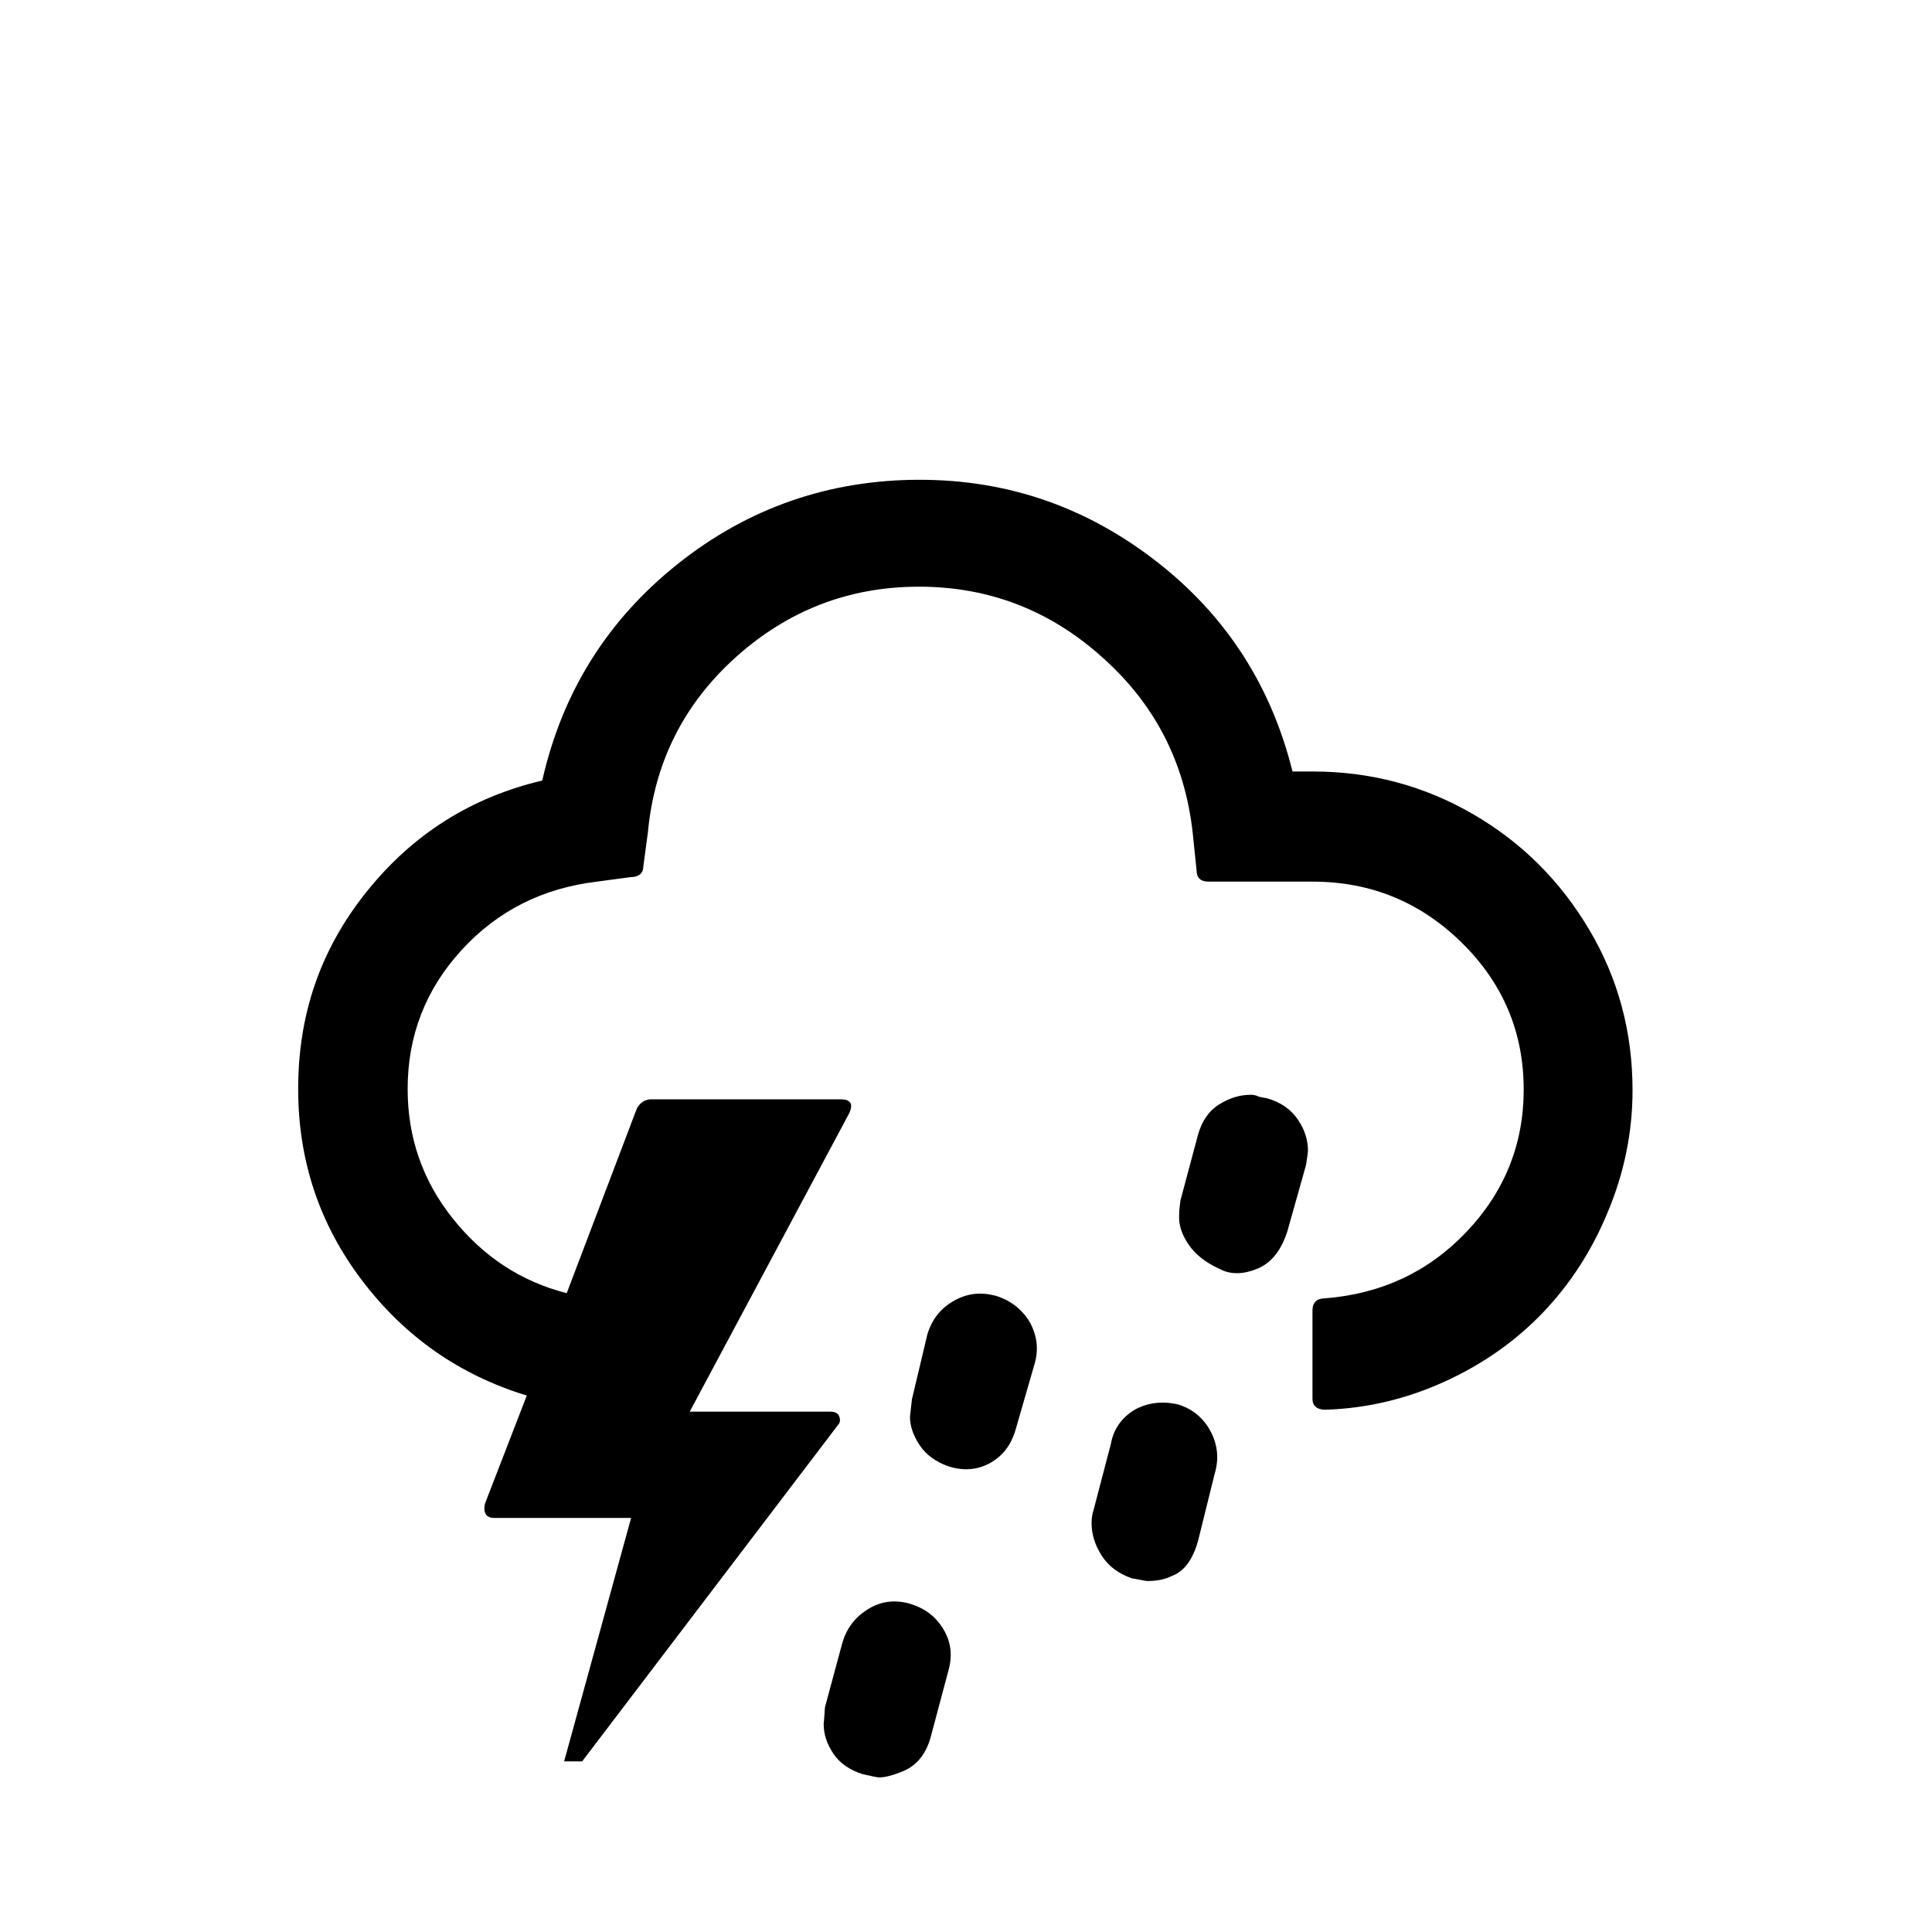
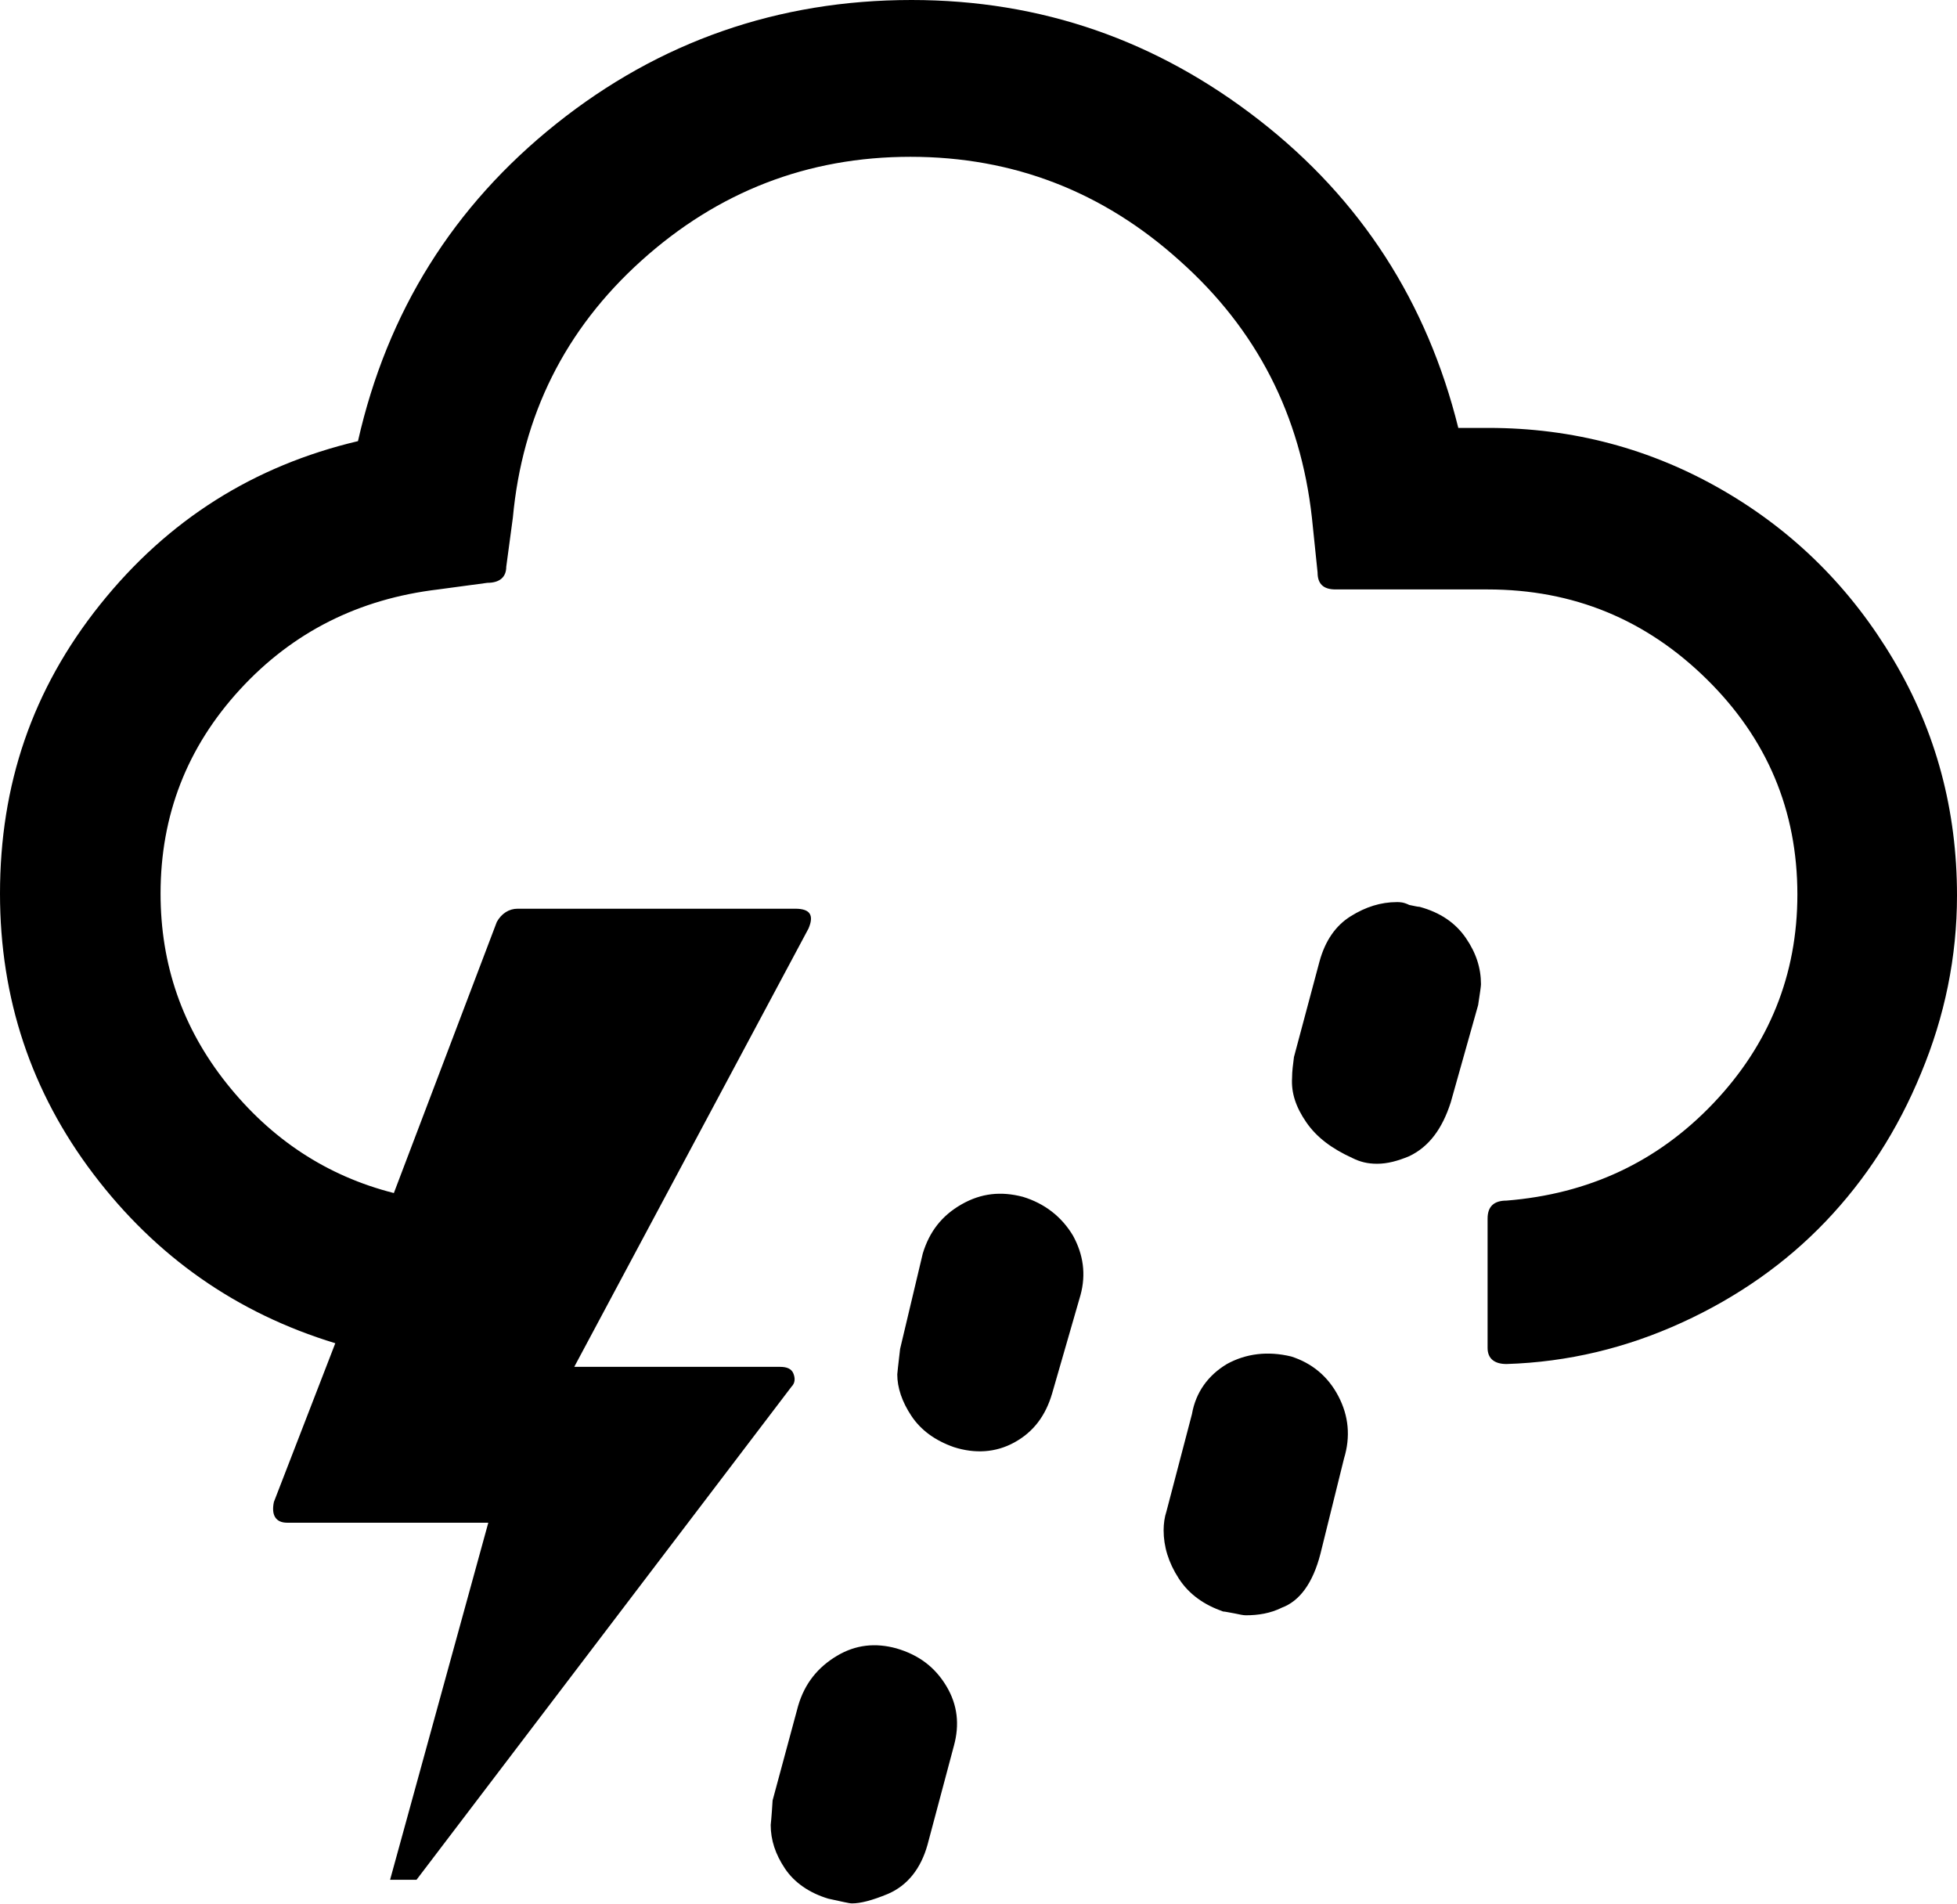
- <svg xmlns="http://www.w3.org/2000/svg" version="1.1" id="Layer_1" x="0px" y="0px" viewBox="0 0 30 30" style="enable-background:new 0 0 30 30;" xml:space="preserve">
-   <path d="M4.63,16.91c0,1.11,0.33,2.1,0.99,2.97s1.51,1.47,2.56,1.79l-0.65,1.68c-0.03,0.14,0.02,0.22,0.14,0.22h2.13l-1.04,3.78  h0.28l3.97-5.22c0.04-0.04,0.04-0.09,0.02-0.14s-0.07-0.07-0.14-0.07h-2.18l2.48-4.64c0.06-0.14,0.02-0.21-0.14-0.21h-2.94  c-0.09,0-0.17,0.05-0.22,0.14L8.8,20.08c-0.71-0.18-1.3-0.57-1.77-1.16c-0.47-0.59-0.7-1.26-0.7-2.01c0-0.83,0.28-1.55,0.84-2.16  s1.26-0.96,2.1-1.06l0.52-0.07c0.13,0,0.2-0.06,0.2-0.17l0.07-0.52c0.1-1.08,0.55-1.99,1.36-2.72c0.81-0.73,1.76-1.1,2.85-1.1  c1.09,0,2.04,0.37,2.85,1.1c0.82,0.73,1.28,1.64,1.4,2.72l0.06,0.58c0,0.12,0.06,0.18,0.19,0.18h1.61c0.91,0,1.68,0.32,2.32,0.95  c0.64,0.63,0.96,1.39,0.96,2.28c0,0.85-0.3,1.59-0.89,2.21c-0.59,0.62-1.32,0.96-2.19,1.03c-0.13,0-0.2,0.06-0.2,0.19v1.37  c0,0.11,0.07,0.17,0.2,0.17c0.65-0.02,1.27-0.17,1.86-0.44c0.59-0.27,1.1-0.63,1.52-1.07c0.42-0.44,0.76-0.96,1.01-1.57  c0.25-0.6,0.38-1.23,0.38-1.88c0-0.9-0.22-1.73-0.67-2.49c-0.45-0.76-1.05-1.36-1.81-1.8c-0.76-0.44-1.59-0.66-2.48-0.66h-0.32  c-0.33-1.33-1.03-2.42-2.11-3.26c-1.08-0.84-2.3-1.27-3.68-1.27c-1.41,0-2.67,0.44-3.76,1.31s-1.79,1.99-2.1,3.36  c-1.1,0.26-2.01,0.83-2.73,1.73S4.63,15.76,4.63,16.91z M12.79,26.77c0,0.16,0.05,0.31,0.15,0.46c0.1,0.15,0.26,0.26,0.46,0.32  c0.14,0.03,0.22,0.05,0.25,0.05c0.09,0,0.21-0.03,0.38-0.1c0.21-0.09,0.35-0.27,0.42-0.52l0.28-1.05c0.06-0.22,0.04-0.43-0.08-0.63  s-0.29-0.33-0.53-0.4c-0.22-0.06-0.43-0.04-0.63,0.08c-0.2,0.12-0.34,0.29-0.41,0.53l-0.27,1C12.8,26.68,12.79,26.77,12.79,26.77z   M14.13,22c0,0.14,0.05,0.29,0.15,0.44c0.1,0.15,0.25,0.26,0.45,0.33c0.22,0.07,0.44,0.06,0.64-0.05s0.33-0.28,0.4-0.52l0.3-1.04  c0.06-0.22,0.03-0.43-0.08-0.63c-0.12-0.2-0.3-0.34-0.53-0.41c-0.23-0.06-0.44-0.04-0.65,0.08s-0.34,0.29-0.41,0.52l-0.24,1.01  C14.14,21.9,14.13,21.99,14.13,22z M16.95,23.65c0,0.17,0.05,0.34,0.16,0.51c0.11,0.17,0.27,0.28,0.47,0.35  c0.02,0,0.06,0.01,0.12,0.02c0.05,0.01,0.09,0.02,0.12,0.02c0.13,0,0.26-0.02,0.38-0.08c0.19-0.07,0.33-0.26,0.41-0.57l0.25-1.01  c0.07-0.23,0.05-0.45-0.06-0.66c-0.11-0.21-0.28-0.35-0.5-0.42c-0.25-0.06-0.48-0.03-0.68,0.08c-0.2,0.12-0.33,0.3-0.37,0.53  l-0.27,1.03C16.96,23.51,16.95,23.58,16.95,23.65z M18.31,18.86c-0.01,0.16,0.04,0.31,0.15,0.47c0.11,0.16,0.27,0.28,0.49,0.38  c0.08,0.04,0.16,0.06,0.26,0.06c0.11,0,0.22-0.03,0.34-0.08c0.21-0.1,0.35-0.29,0.44-0.57l0.29-1.03c0.02-0.13,0.03-0.2,0.03-0.22  c0-0.17-0.05-0.33-0.16-0.49s-0.27-0.27-0.49-0.33c-0.02,0-0.06-0.01-0.11-0.02C19.49,17,19.45,17,19.42,17  c-0.17,0-0.33,0.05-0.49,0.15c-0.16,0.1-0.27,0.26-0.33,0.48l-0.27,1.01C18.32,18.72,18.31,18.79,18.31,18.86z" />
+ <svg xmlns="http://www.w3.org/2000/svg" version="1.1" id="Layer_1" x="0px" y="0px" viewBox="0 0 20.72 20.15" xml:space="preserve" width="20.72" height="20.15">
+   <defs id="defs79" />
+   <path d="m 0,9.46 c 0,1.11 0.33,2.1 0.99,2.97 0.66,0.87 1.51,1.47 2.56,1.79 L 2.9,15.9 c -0.03,0.14 0.02,0.22 0.14,0.22 H 5.17 L 4.13,19.9 H 4.41 L 8.38,14.68 C 8.42,14.64 8.42,14.59 8.4,14.54 8.38,14.49 8.33,14.47 8.26,14.47 H 6.08 L 8.56,9.83 C 8.62,9.69 8.58,9.62 8.42,9.62 H 5.48 C 5.39,9.62 5.31,9.67 5.26,9.76 L 4.17,12.63 C 3.46,12.45 2.87,12.06 2.4,11.47 1.93,10.88 1.7,10.21 1.7,9.46 1.7,8.63 1.98,7.91 2.54,7.3 3.1,6.69 3.8,6.34 4.64,6.24 L 5.16,6.17 C 5.29,6.17 5.36,6.11 5.36,6 L 5.43,5.48 C 5.53,4.4 5.98,3.49 6.79,2.76 7.6,2.03 8.55,1.66 9.64,1.66 c 1.09,0 2.04,0.37 2.85,1.1 0.82,0.73 1.28,1.64 1.4,2.72 l 0.06,0.58 c 0,0.12 0.06,0.18 0.19,0.18 h 1.61 c 0.91,0 1.68,0.32 2.32,0.95 0.64,0.63 0.96,1.39 0.96,2.28 0,0.85 -0.3,1.59 -0.89,2.21 -0.59,0.62 -1.32,0.96 -2.19,1.03 -0.13,0 -0.2,0.06 -0.2,0.19 v 1.37 c 0,0.11 0.07,0.17 0.2,0.17 0.65,-0.02 1.27,-0.17 1.86,-0.44 0.59,-0.27 1.1,-0.63 1.52,-1.07 0.42,-0.44 0.76,-0.96 1.01,-1.57 0.25,-0.6 0.38,-1.23 0.38,-1.88 0,-0.9 -0.22,-1.73 -0.67,-2.49 C 19.6,6.23 19,5.63 18.24,5.19 17.48,4.75 16.65,4.53 15.76,4.53 H 15.44 C 15.11,3.2 14.41,2.11 13.33,1.27 12.25,0.43 11.03,0 9.65,0 8.24,0 6.98,0.44 5.89,1.31 4.8,2.18 4.1,3.3 3.79,4.67 2.69,4.93 1.78,5.5 1.06,6.4 0.34,7.3 0,8.31 0,9.46 Z m 8.16,9.86 c 0,0.16 0.05,0.31 0.15,0.46 0.1,0.15 0.26,0.26 0.46,0.32 0.14,0.03 0.22,0.05 0.25,0.05 0.09,0 0.21,-0.03 0.38,-0.1 0.21,-0.09 0.35,-0.27 0.42,-0.52 L 10.1,18.48 C 10.16,18.26 10.14,18.05 10.02,17.85 9.9,17.65 9.73,17.52 9.49,17.45 9.27,17.39 9.06,17.41 8.86,17.53 8.66,17.65 8.52,17.82 8.45,18.06 l -0.27,1 C 8.17,19.23 8.16,19.32 8.16,19.32 Z M 9.5,14.55 c 0,0.14 0.05,0.29 0.15,0.44 0.1,0.15 0.25,0.26 0.45,0.33 0.22,0.07 0.44,0.06 0.64,-0.05 0.2,-0.11 0.33,-0.28 0.4,-0.52 l 0.3,-1.04 c 0.06,-0.22 0.03,-0.43 -0.08,-0.63 -0.12,-0.2 -0.3,-0.34 -0.53,-0.41 -0.23,-0.06 -0.44,-0.04 -0.65,0.08 -0.21,0.12 -0.34,0.29 -0.41,0.52 L 9.53,14.28 C 9.51,14.45 9.5,14.54 9.5,14.55 Z m 2.82,1.65 c 0,0.17 0.05,0.34 0.16,0.51 0.11,0.17 0.27,0.28 0.47,0.35 0.02,0 0.06,0.01 0.12,0.02 0.05,0.01 0.09,0.02 0.12,0.02 0.13,0 0.26,-0.02 0.38,-0.08 0.19,-0.07 0.33,-0.26 0.41,-0.57 l 0.25,-1.01 c 0.07,-0.23 0.05,-0.45 -0.06,-0.66 -0.11,-0.21 -0.28,-0.35 -0.5,-0.42 -0.25,-0.06 -0.48,-0.03 -0.68,0.08 -0.2,0.12 -0.33,0.3 -0.37,0.53 L 12.35,16 c -0.02,0.06 -0.03,0.13 -0.03,0.2 z m 1.36,-4.79 c -0.01,0.16 0.04,0.31 0.15,0.47 0.11,0.16 0.27,0.28 0.49,0.38 0.08,0.04 0.16,0.06 0.26,0.06 0.11,0 0.22,-0.03 0.34,-0.08 0.21,-0.1 0.35,-0.29 0.44,-0.57 l 0.29,-1.03 c 0.02,-0.13 0.03,-0.2 0.03,-0.22 0,-0.17 -0.05,-0.33 -0.16,-0.49 C 15.41,9.77 15.25,9.66 15.03,9.6 15.01,9.6 14.97,9.59 14.92,9.58 14.86,9.55 14.82,9.55 14.79,9.55 14.62,9.55 14.46,9.6 14.3,9.7 14.14,9.8 14.03,9.96 13.97,10.18 l -0.27,1.01 c -0.01,0.08 -0.02,0.15 -0.02,0.22 z" id="path74" />
</svg>
